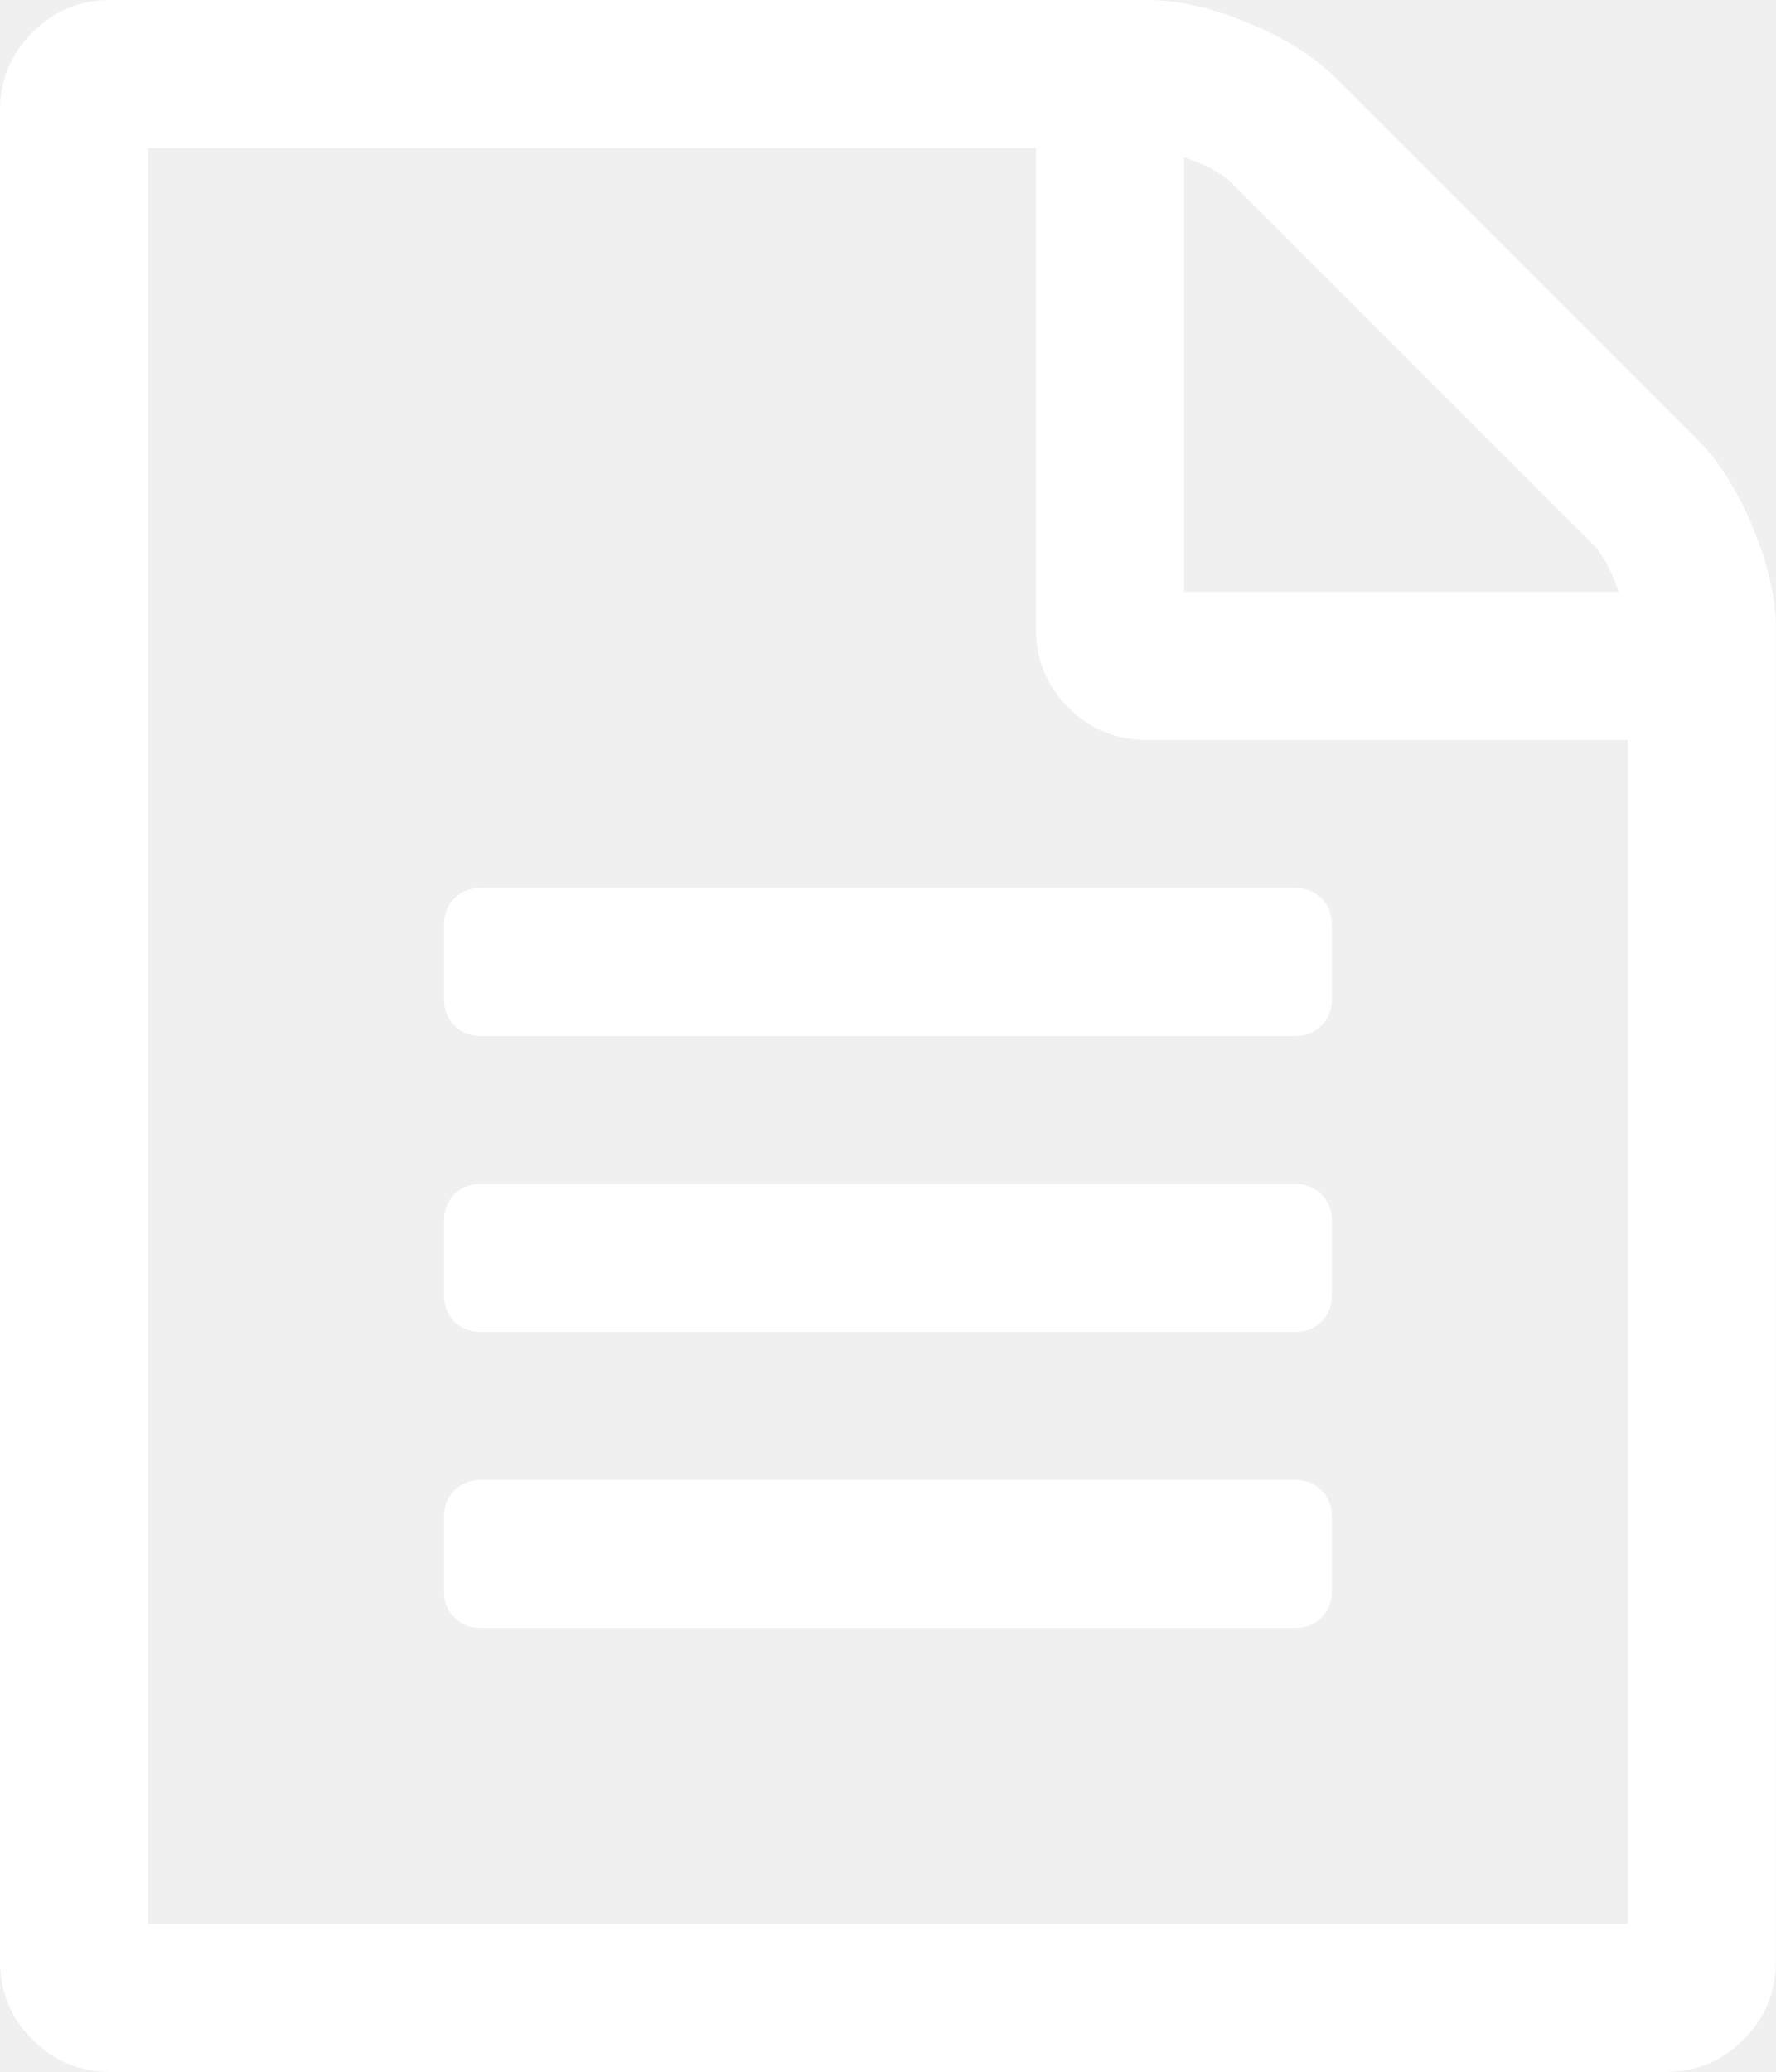
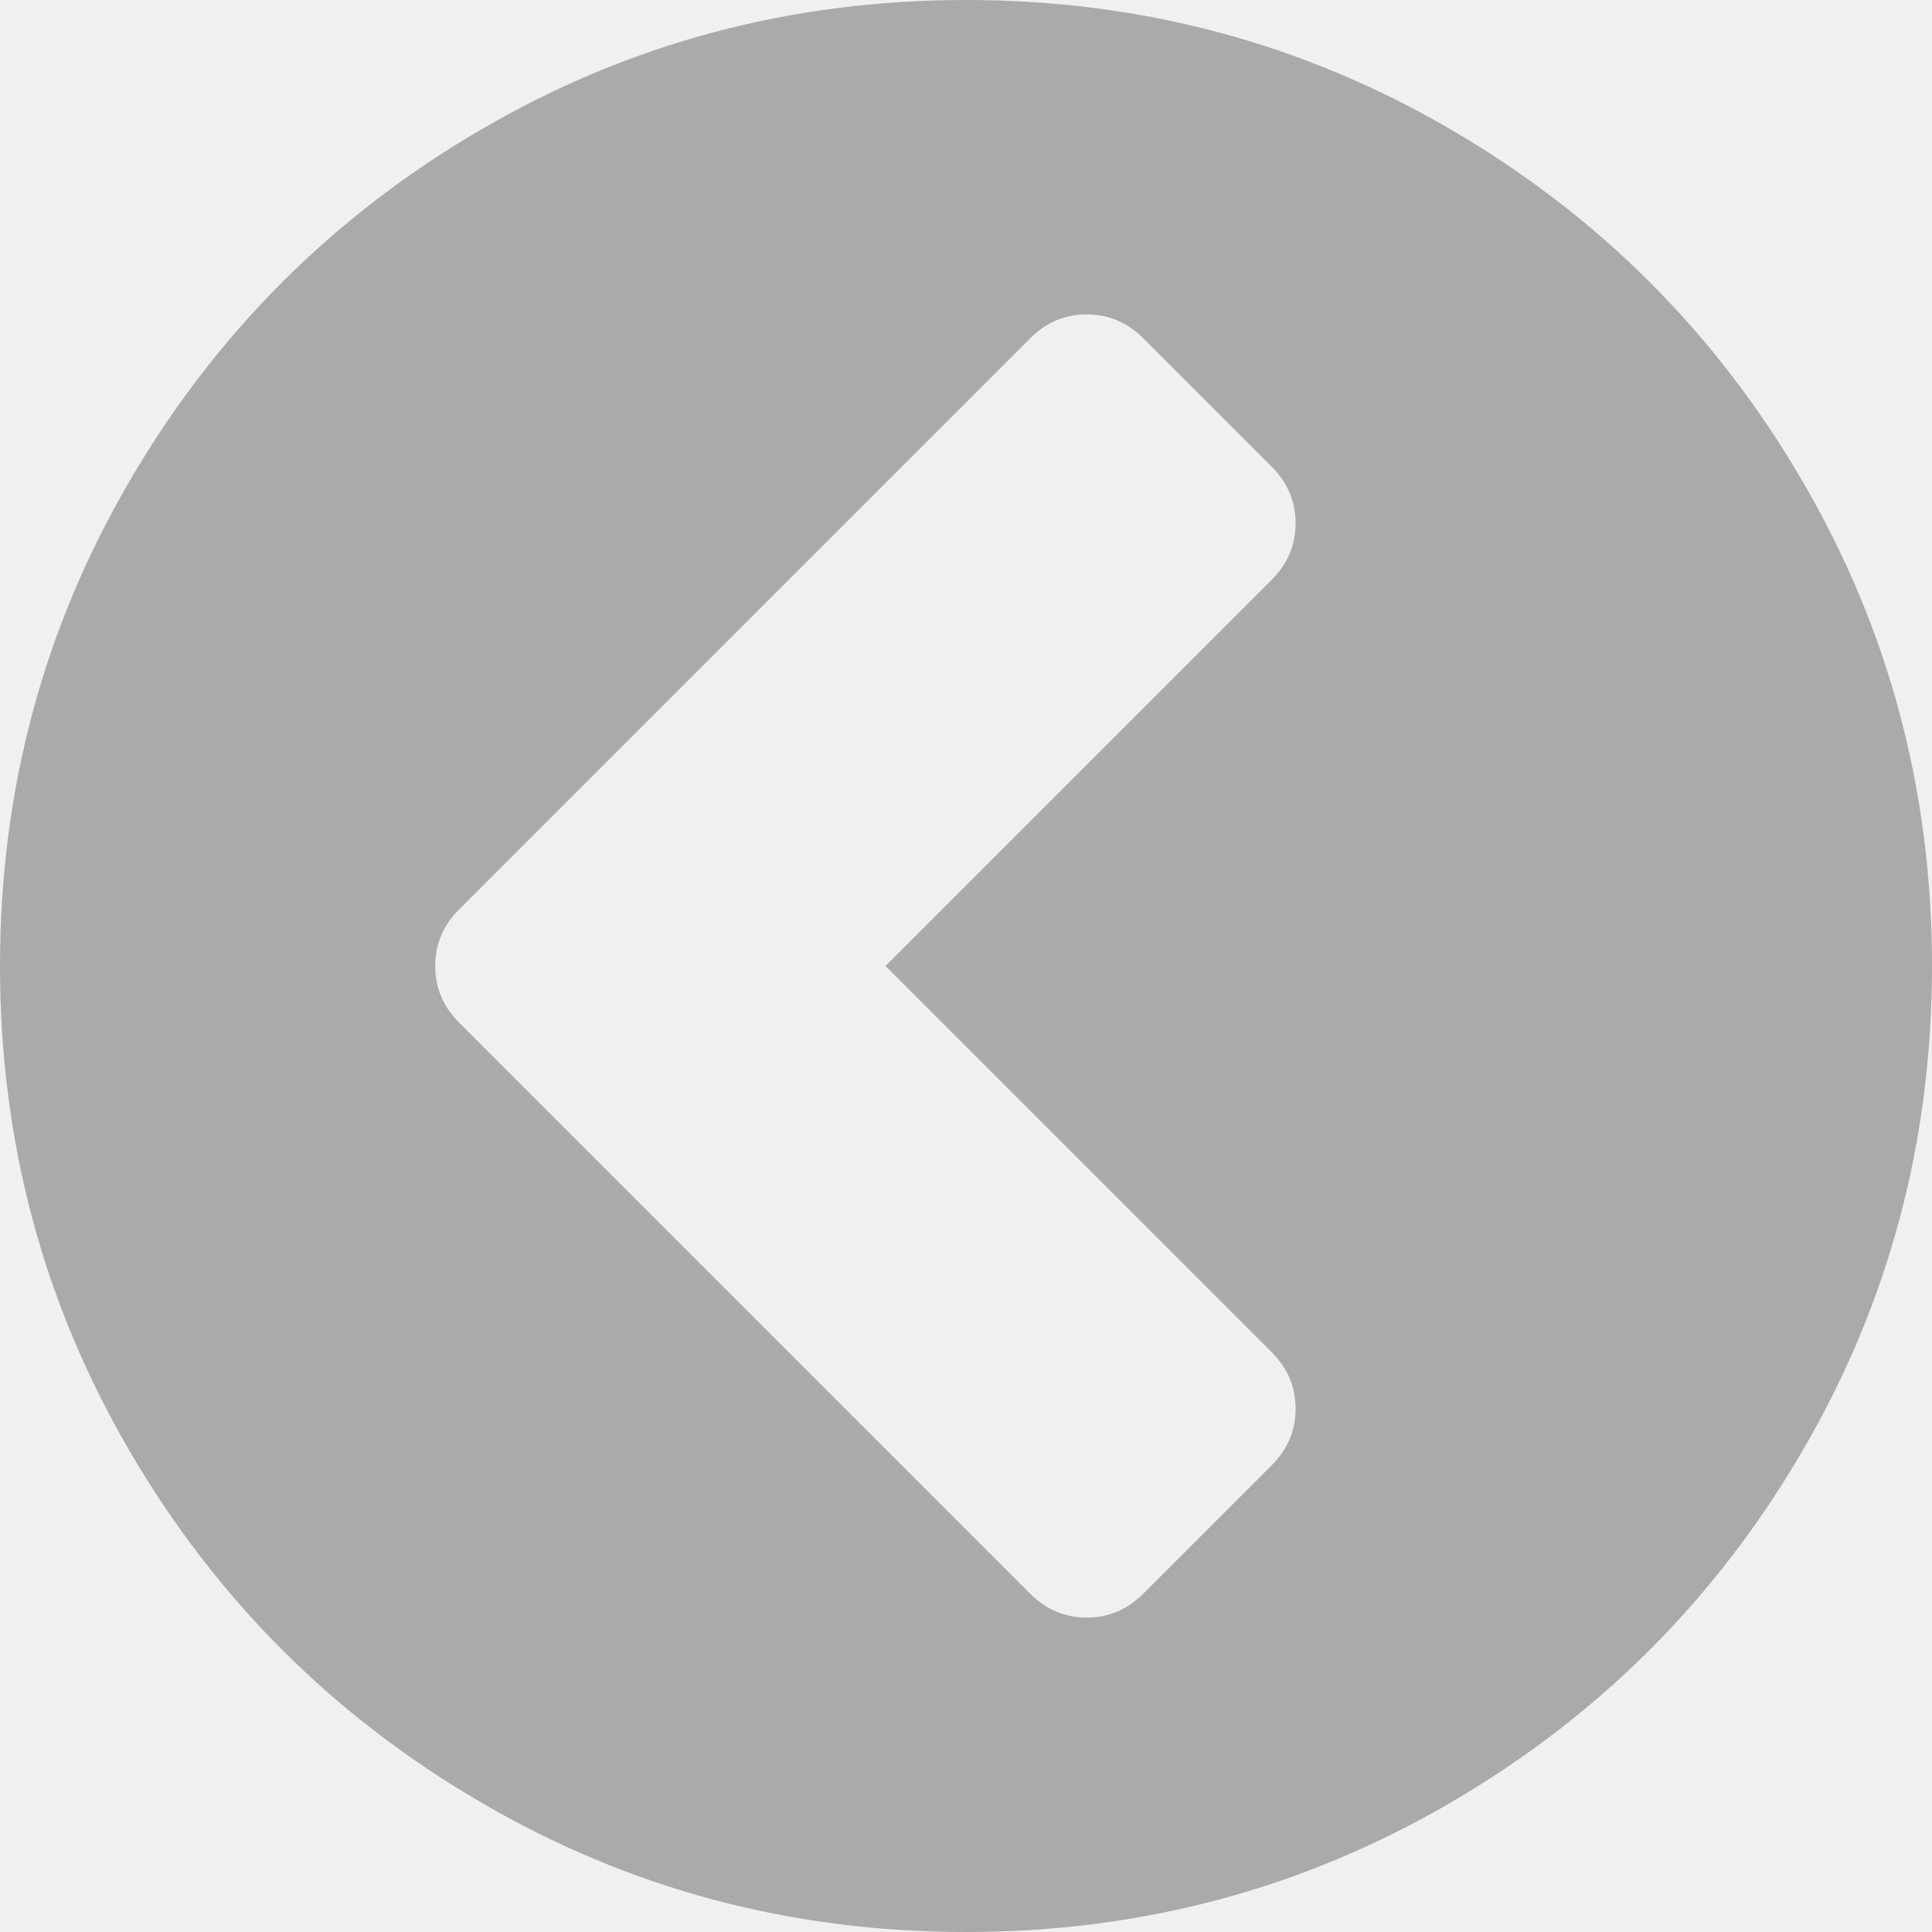
- <svg xmlns="http://www.w3.org/2000/svg" version="1.1" width="24px" height="28px">
-   <g transform="matrix(1 0 0 1 -250 -10 )">
-     <path d="M 18.062 1.062  L 22.938 5.938  C 23.229 6.229  23.479 6.625  23.688 7.125  C 23.896 7.625  24 8.083  24 8.5  L 24 26.5  C 24 26.917  23.854 27.271  23.562 27.562  C 23.271 27.854  22.917 28  22.5 28  L 1.5 28  C 1.083 28  0.729 27.854  0.438 27.562  C 0.146 27.271  0 26.917  0 26.5  L 0 1.5  C 0 1.083  0.146 0.729  0.438 0.438  C 0.729 0.146  1.083 0  1.5 0  L 15.5 0  C 15.917 0  16.375 0.104  16.875 0.312  C 17.375 0.521  17.771 0.771  18.062 1.062  Z M 16.641 2.469  C 16.516 2.344  16.302 2.229  16 2.125  L 16 8  L 21.875 8  C 21.771 7.698  21.656 7.484  21.531 7.359  L 16.641 2.469  Z M 2 26  L 22 26  L 22 10  L 15.5 10  C 15.083 10  14.729 9.854  14.438 9.562  C 14.146 9.271  14 8.917  14 8.5  L 14 2  L 2 2  L 2 26  Z M 6 13.5  L 6 12.5  C 6 12.354  6.047 12.234  6.141 12.141  C 6.234 12.047  6.354 12  6.5 12  L 17.5 12  C 17.646 12  17.766 12.047  17.859 12.141  C 17.953 12.234  18 12.354  18 12.5  L 18 13.5  C 18 13.646  17.953 13.766  17.859 13.859  C 17.766 13.953  17.646 14  17.5 14  L 6.5 14  C 6.354 14  6.234 13.953  6.141 13.859  C 6.047 13.766  6 13.646  6 13.5  Z M 6.5 16  L 17.5 16  C 17.646 16  17.766 16.047  17.859 16.141  C 17.953 16.234  18 16.354  18 16.5  L 18 17.5  C 18 17.646  17.953 17.766  17.859 17.859  C 17.766 17.953  17.646 18  17.5 18  L 6.5 18  C 6.354 18  6.234 17.953  6.141 17.859  C 6.047 17.766  6 17.646  6 17.5  L 6 16.5  C 6 16.354  6.047 16.234  6.141 16.141  C 6.234 16.047  6.354 16  6.5 16  Z M 6.5 20  L 17.5 20  C 17.646 20  17.766 20.047  17.859 20.141  C 17.953 20.234  18 20.354  18 20.5  L 18 21.5  C 18 21.646  17.953 21.766  17.859 21.859  C 17.766 21.953  17.646 22  17.5 22  L 6.5 22  C 6.354 22  6.234 21.953  6.141 21.859  C 6.047 21.766  6 21.646  6 21.5  L 6 20.5  C 6 20.354  6.047 20.234  6.141 20.141  C 6.234 20.047  6.354 20  6.5 20  Z " fill-rule="nonzero" fill="#ffffff" stroke="none" transform="matrix(1 0 0 1 250 10 )" />
+ <svg xmlns="http://www.w3.org/2000/svg" version="1.1" width="15px" height="15px">
+   <g transform="matrix(1 0 0 1 -151 -369 )">
+     <path d="M 8.438 12.559  C 8.607 12.559  8.753 12.497  8.877 12.373  L 9.873 11.377  C 9.997 11.253  10.059 11.107  10.059 10.938  C 10.059 10.768  9.997 10.622  9.873 10.498  L 6.875 7.5  L 9.873 4.502  C 9.997 4.378  10.059 4.232  10.059 4.062  C 10.059 3.893  9.997 3.747  9.873 3.623  L 8.877 2.627  C 8.753 2.503  8.607 2.441  8.438 2.441  C 8.268 2.441  8.122 2.503  7.998 2.627  L 3.564 7.061  C 3.441 7.184  3.379 7.331  3.379 7.5  C 3.379 7.669  3.441 7.816  3.564 7.939  L 7.998 12.373  C 8.122 12.497  8.268 12.559  8.438 12.559  Z M 13.994 3.735  C 14.665 4.884  15 6.139  15 7.5  C 15 8.861  14.665 10.116  13.994 11.265  C 13.324 12.414  12.414 13.324  11.265 13.994  C 10.116 14.665  8.861 15  7.5 15  C 6.139 15  4.884 14.665  3.735 13.994  C 2.586 13.324  1.676 12.414  1.006 11.265  C 0.335 10.116  0 8.861  0 7.5  C 0 6.139  0.335 4.884  1.006 3.735  C 1.676 2.586  2.586 1.676  3.735 1.006  C 4.884 0.335  6.139 0  7.5 0  C 8.861 0  10.116 0.335  11.265 1.006  C 12.414 1.676  13.324 2.586  13.994 3.735  Z " fill-rule="nonzero" fill="#aaaaaa" stroke="none" transform="matrix(1 0 0 1 151 369 )" />
  </g>
</svg>
